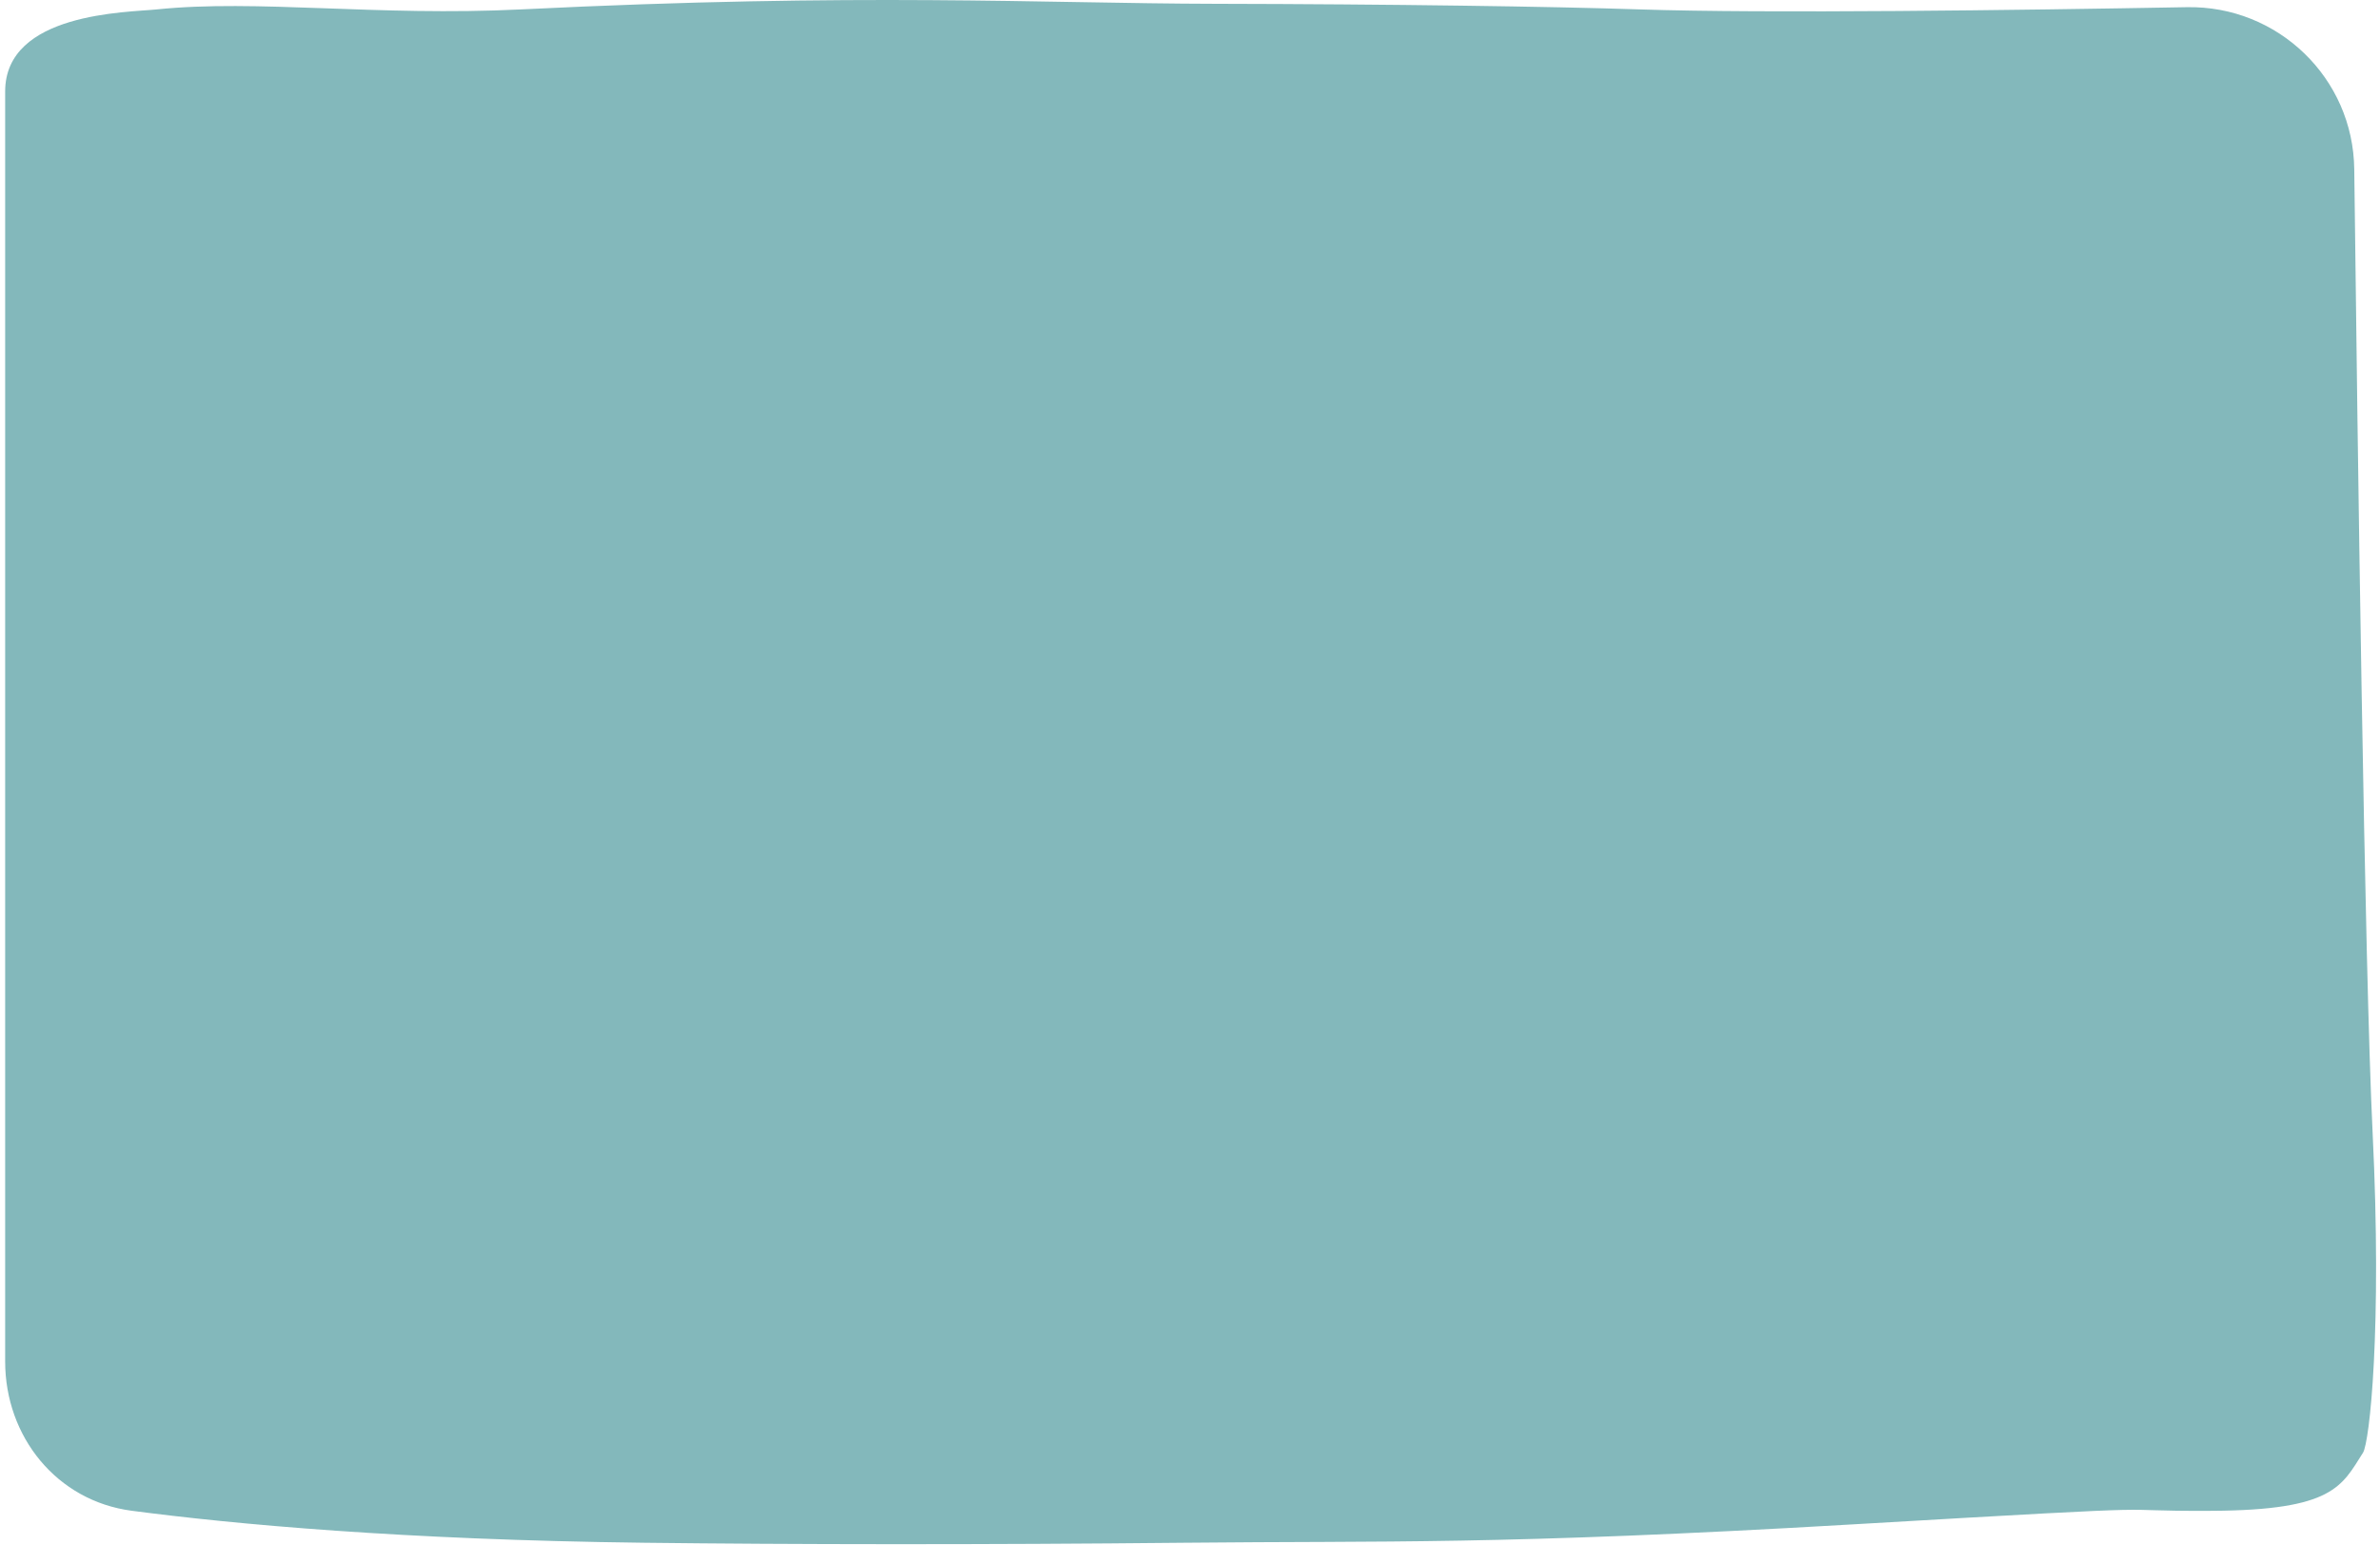
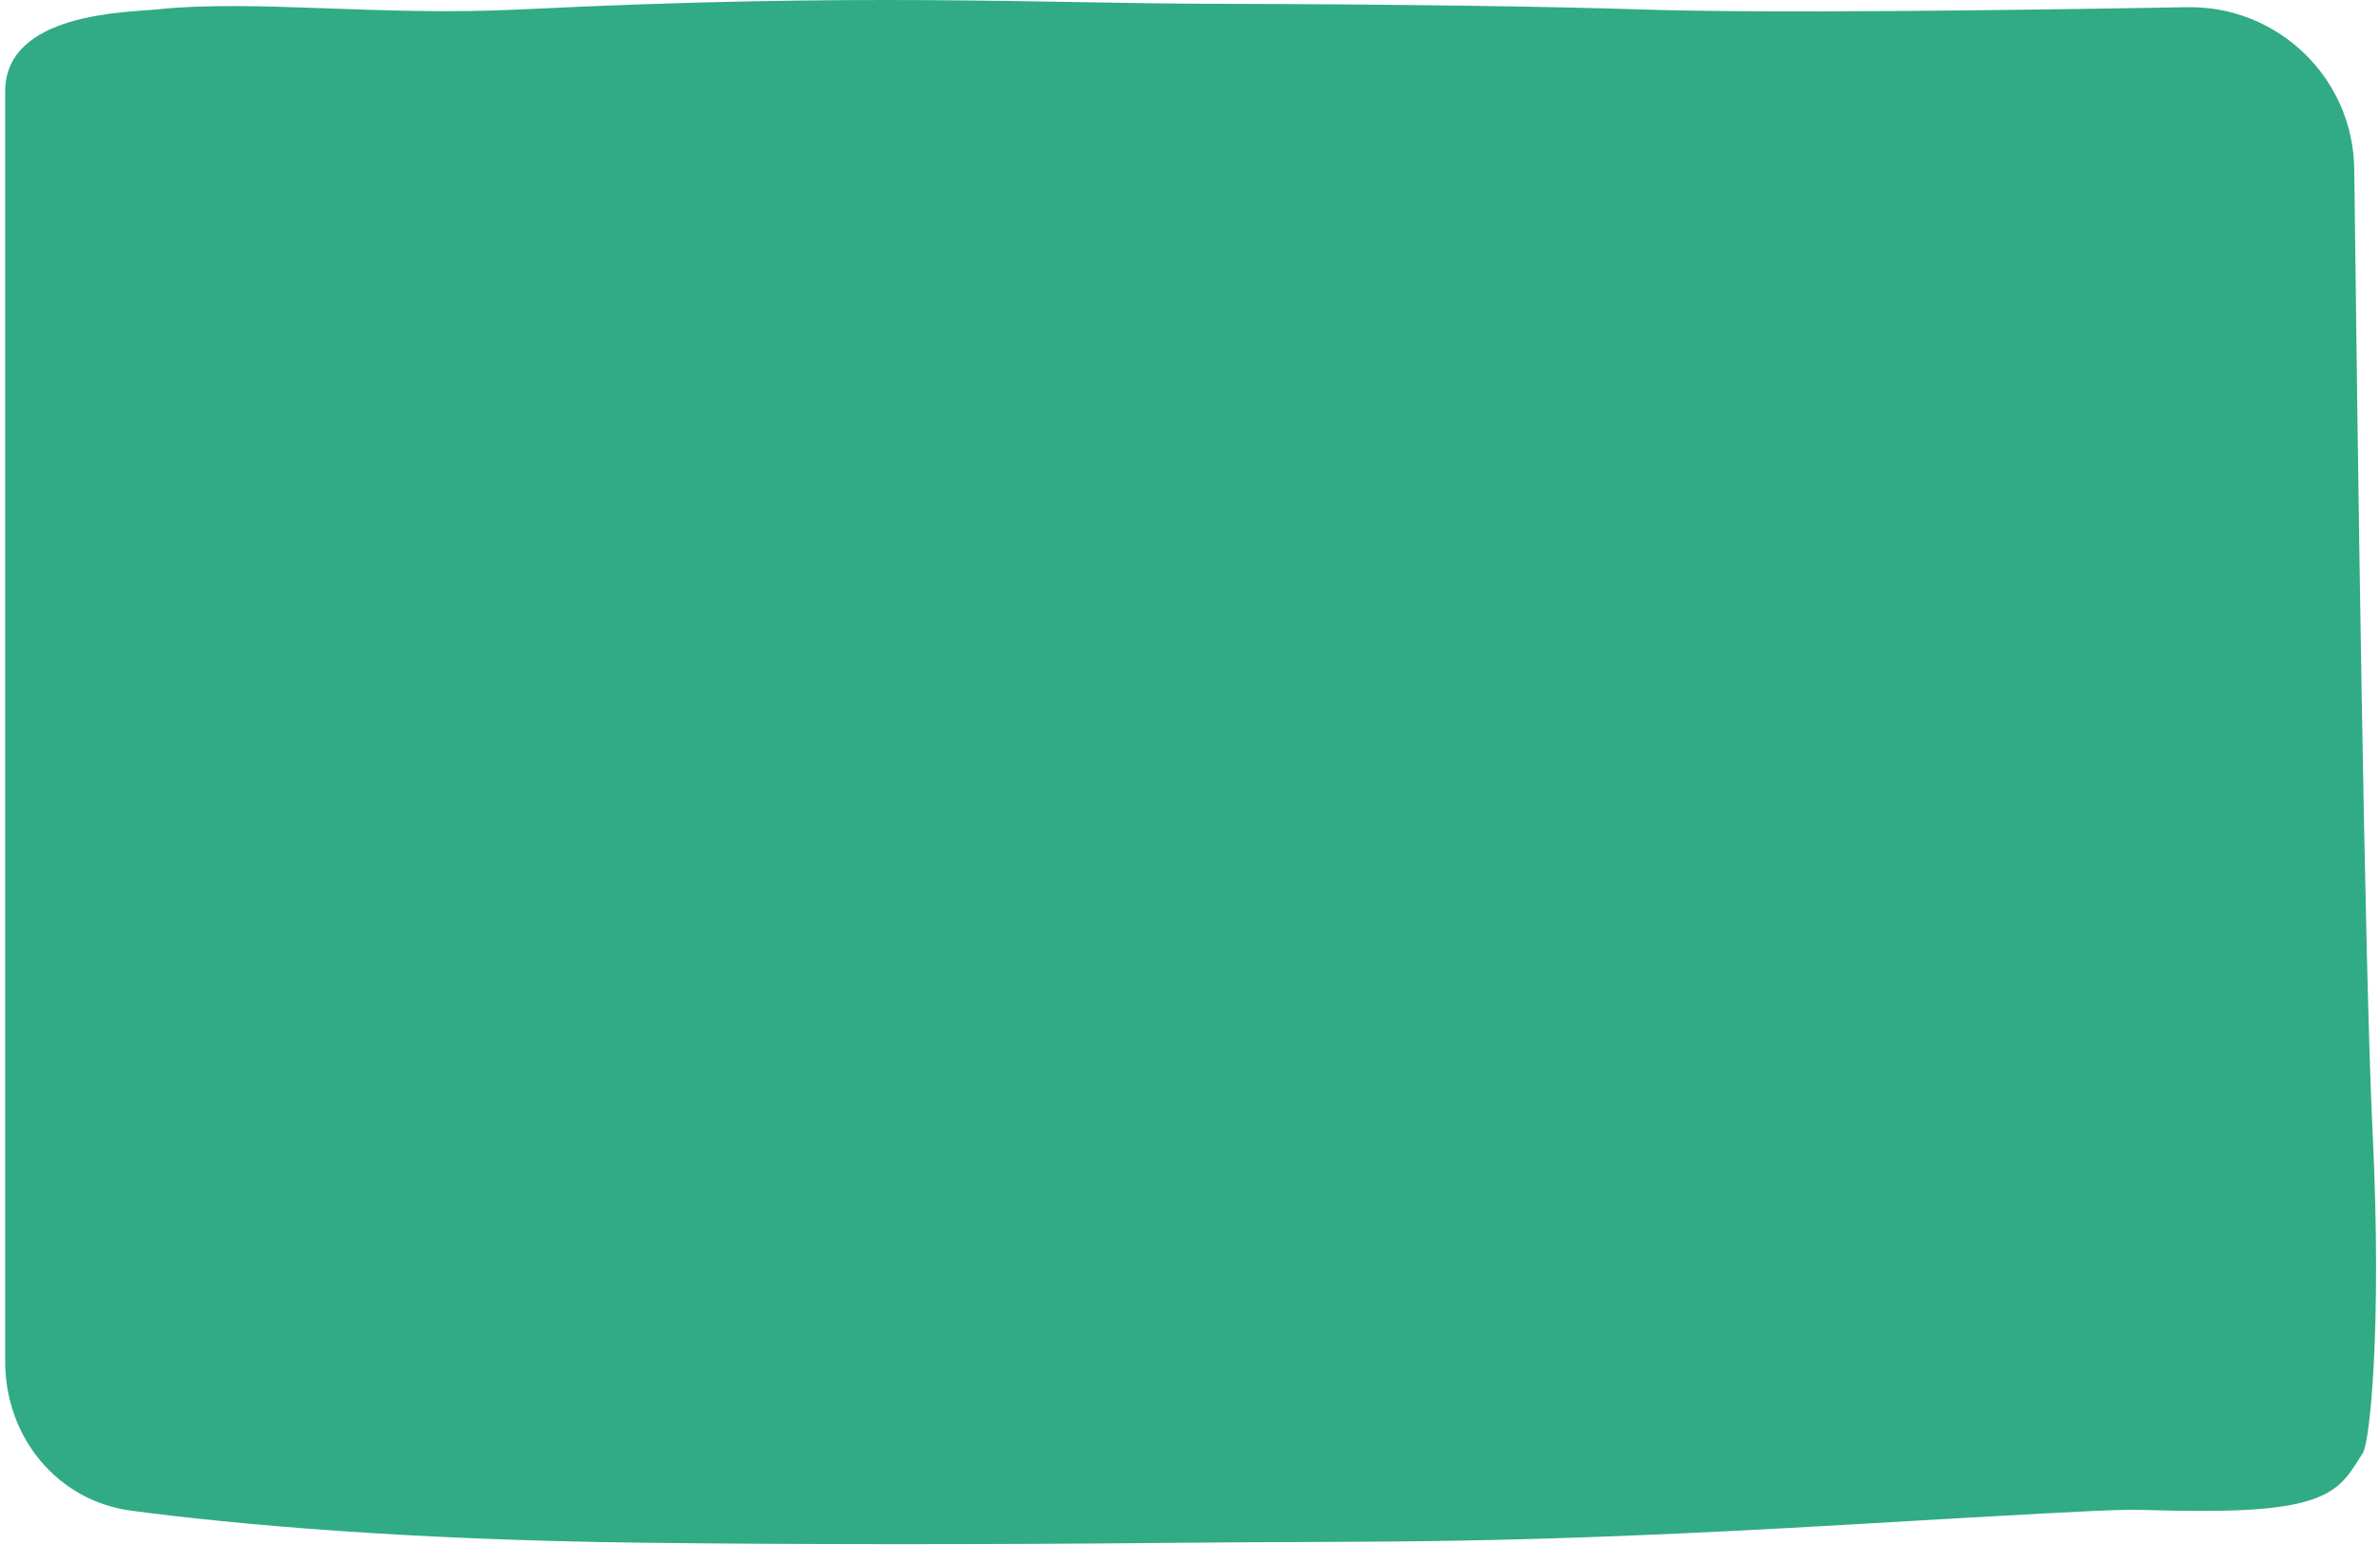
<svg xmlns="http://www.w3.org/2000/svg" width="262" height="170" viewBox="0 0 262 170" fill="none">
-   <path fill-rule="evenodd" clip-rule="evenodd" d="M0.568 10.069C0.568 1.37 14.025 1.37 17.26 1.036C28.262 -0.101 41.527 1.818 57.359 1.036C94.971 -0.822 114.489 0.379 133.785 0.418C153.081 0.457 170.835 0.714 180.517 1.036C194.378 1.497 222.226 1.124 240.734 0.79C250.77 0.609 259.047 8.59 259.166 18.626C259.521 48.527 260.3 106.528 261.186 124.682C262.244 146.343 260.845 158.804 260.128 159.931C257.779 163.629 256.844 166.253 243.524 166.328C230.204 166.404 243.631 165.497 204.147 167.809C164.664 170.121 152.735 169.612 130.353 169.842C108.272 170.068 86.982 170.037 70.853 169.842C44.3 169.519 25.813 167.809 14.487 166.319C6.261 165.237 0.568 158.182 0.568 149.885C0.568 113.193 0.568 17.096 0.568 10.069Z" fill="#157A7E" fill-opacity="0.53" />
+   <path fill-rule="evenodd" clip-rule="evenodd" d="M0.568 10.069C0.568 1.37 14.025 1.37 17.26 1.036C28.262 -0.101 41.527 1.818 57.359 1.036C94.971 -0.822 114.489 0.379 133.785 0.418C153.081 0.457 170.835 0.714 180.517 1.036C194.378 1.497 222.226 1.124 240.734 0.79C250.77 0.609 259.047 8.59 259.166 18.626C259.521 48.527 260.3 106.528 261.186 124.682C262.244 146.343 260.845 158.804 260.128 159.931C257.779 163.629 256.844 166.253 243.524 166.328C230.204 166.404 243.631 165.497 204.147 167.809C164.664 170.121 152.735 169.612 130.353 169.842C108.272 170.068 86.982 170.037 70.853 169.842C44.3 169.519 25.813 167.809 14.487 166.319C6.261 165.237 0.568 158.182 0.568 149.885C0.568 113.193 0.568 17.096 0.568 10.069Z" fill="#31AB85" />
</svg>
